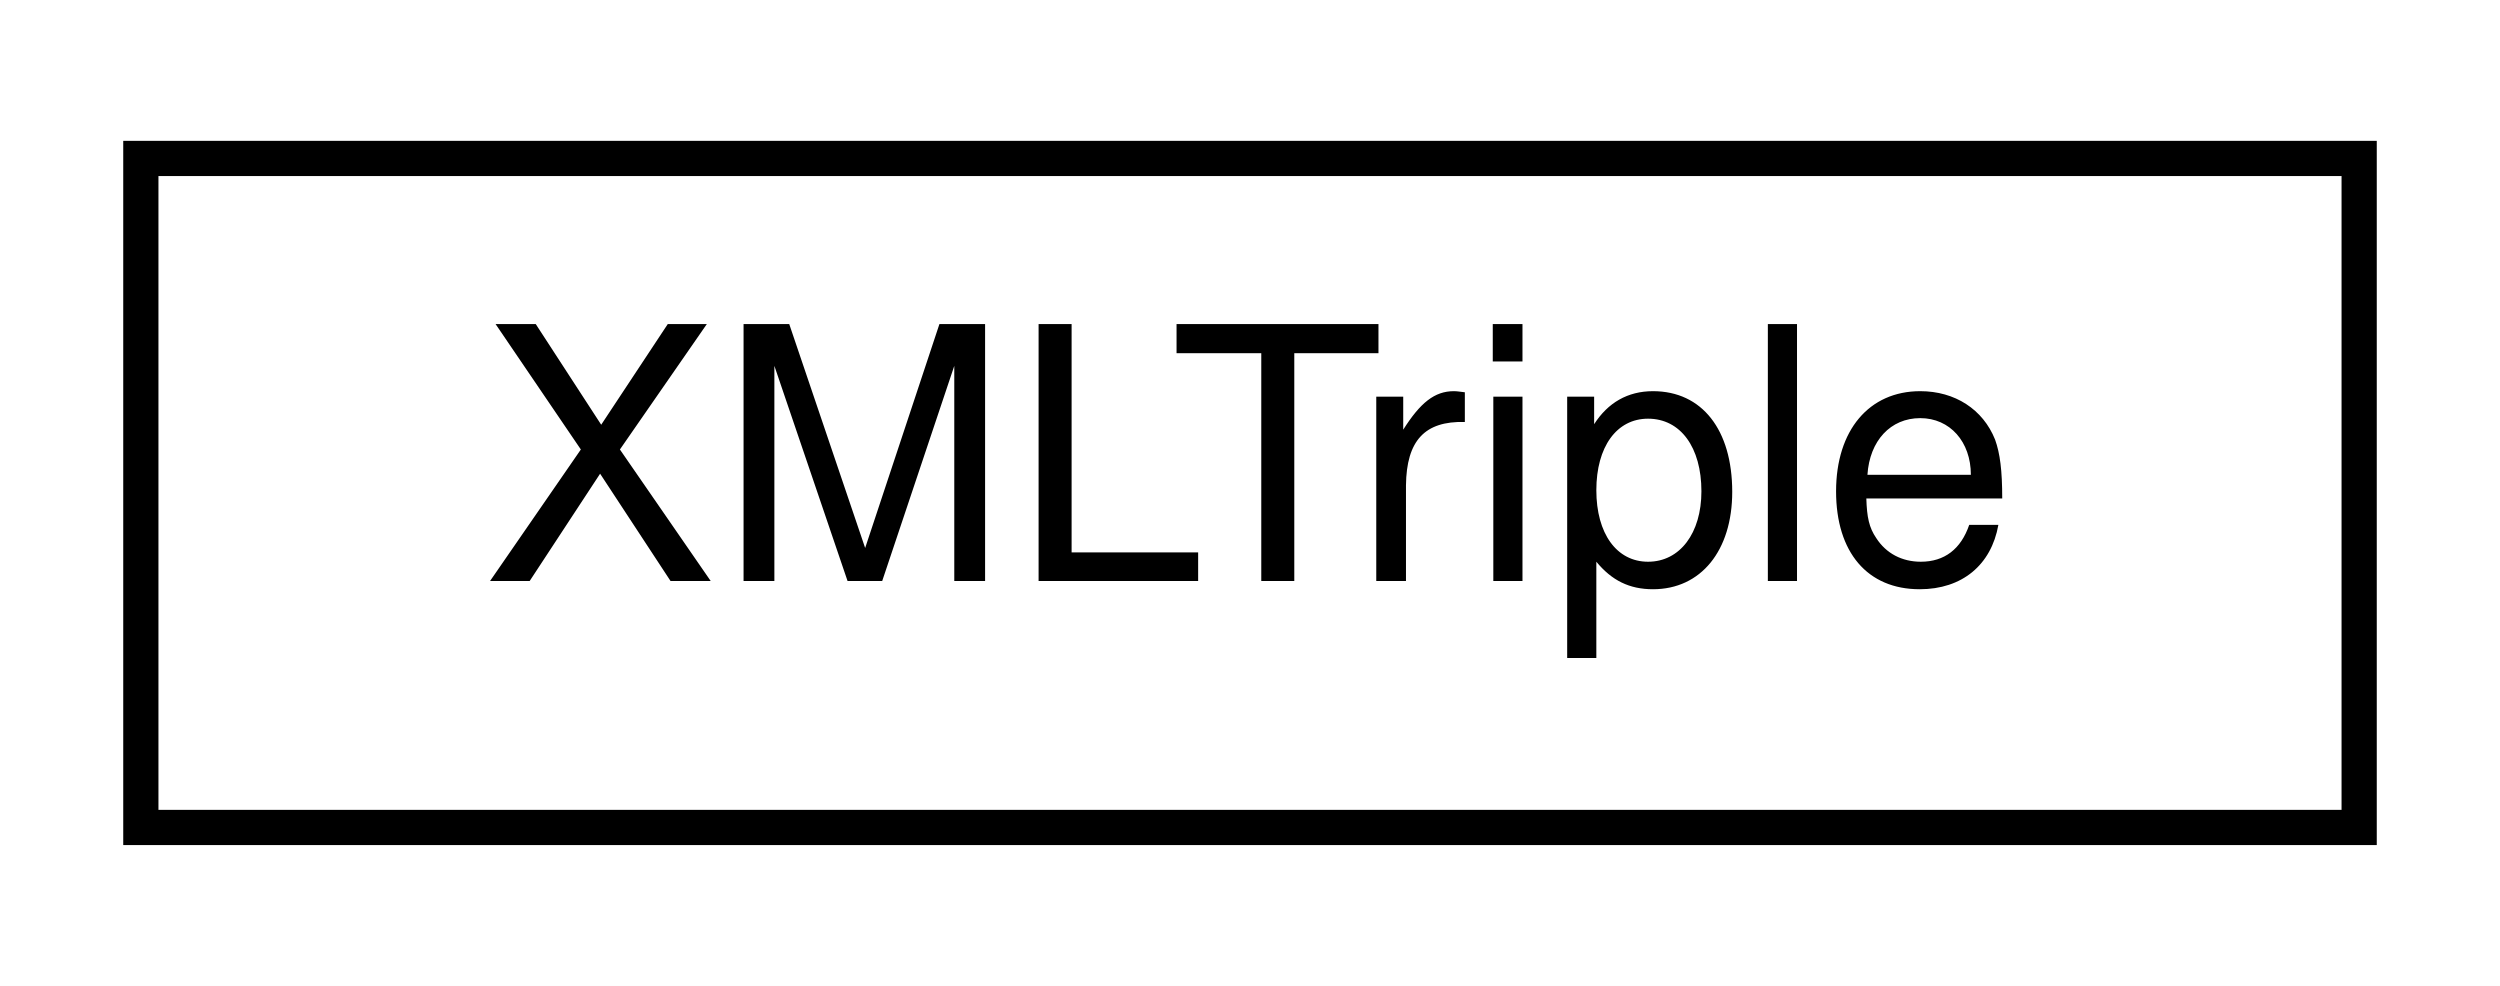
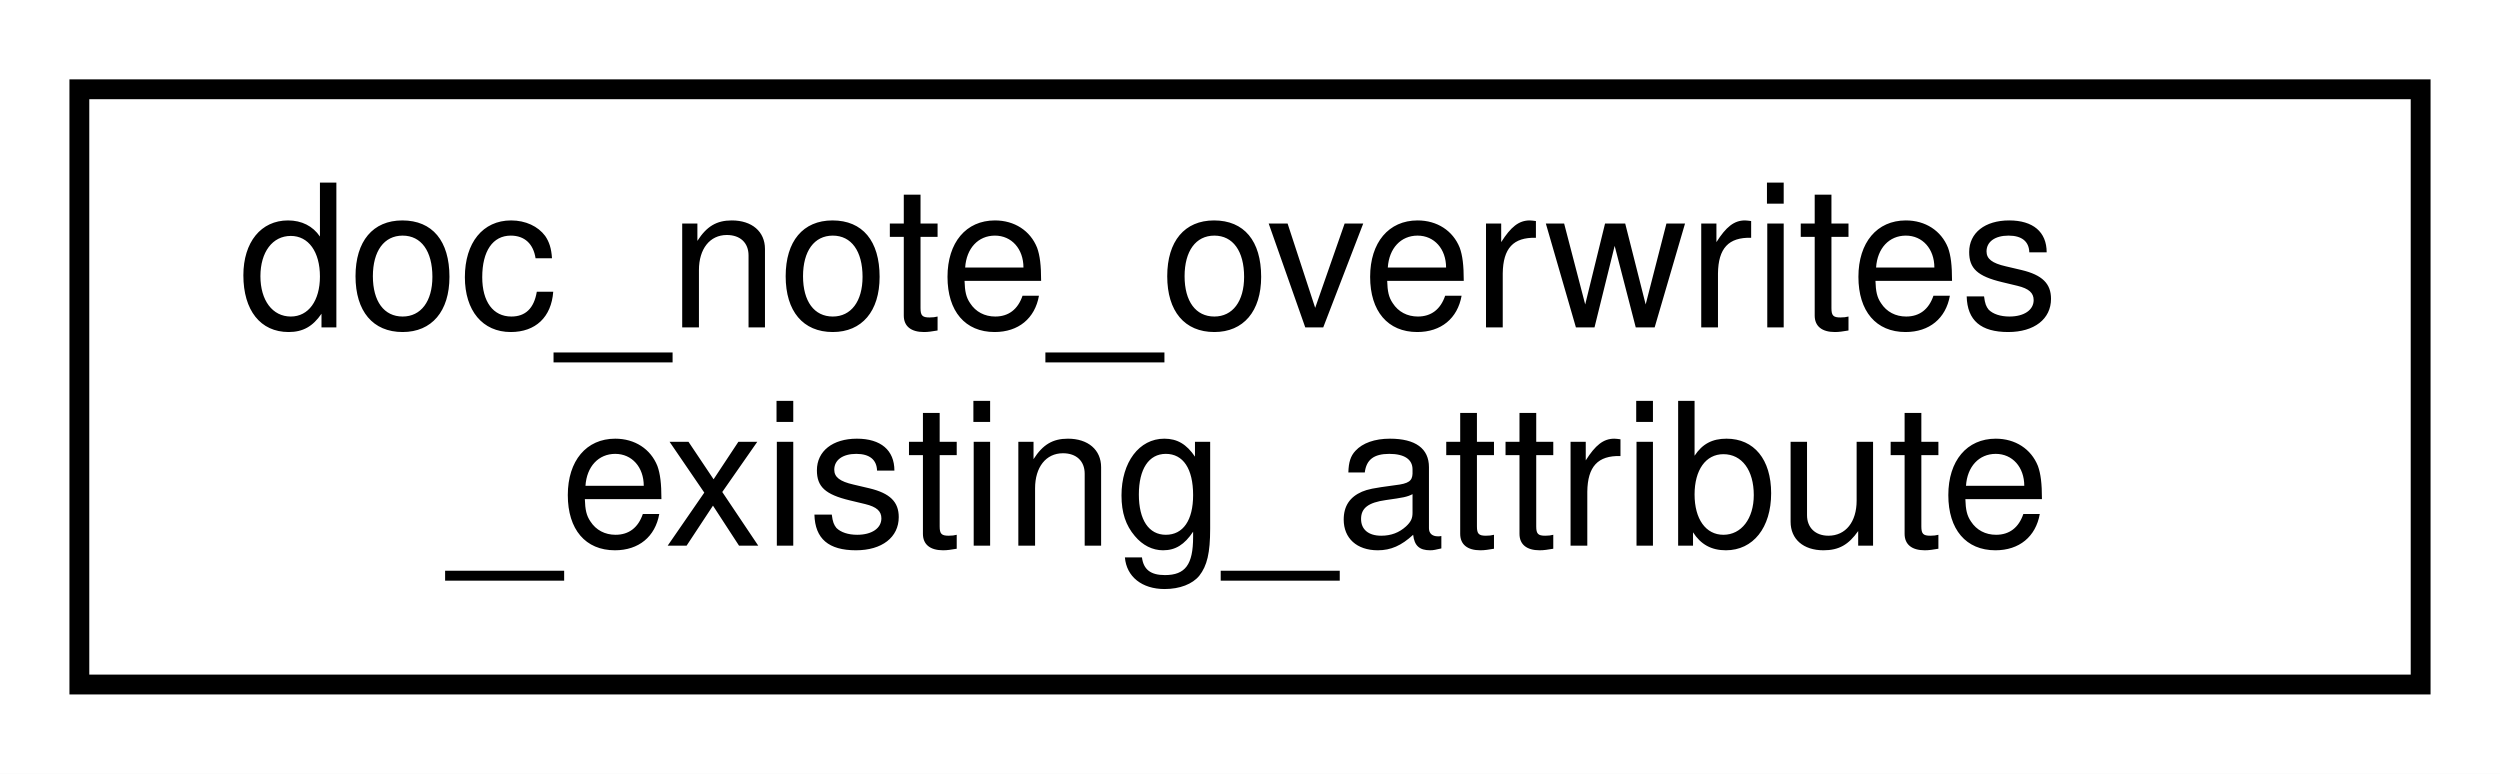
- <svg xmlns="http://www.w3.org/2000/svg" xmlns:xlink="http://www.w3.org/1999/xlink" width="71pt" height="28pt" viewBox="0.00 0.00 71.00 28.00">
-   <g id="graph0" class="graph" transform="scale(1 1) rotate(0) translate(4 24)">
-     <polygon fill="white" stroke="transparent" points="-4,4 -4,-24 67,-24 67,4 -4,4" />
+ <svg xmlns="http://www.w3.org/2000/svg" xmlns:xlink="http://www.w3.org/1999/xlink" width="126pt" height="39pt" viewBox="0.00 0.00 126.00 39.00">
+   <g id="graph0" class="graph" transform="scale(1 1) rotate(0) translate(4 35)">
+     <polygon fill="white" stroke="transparent" points="-4,4 -4,-35 122,-35 122,4 -4,4" />
    <g id="node1" class="node">
      <g id="a_node1">
-         <a xlink:href="class_x_m_l_triple.html" target="_top" xlink:title=" ">
-           <polygon fill="white" stroke="black" points="0,-0.5 0,-19.5 63,-19.5 63,-0.5 0,-0.5" />
-           <text text-anchor="middle" x="31.5" y="-7.5" font-family="Helvetica,sans-Serif" font-size="10.00">XMLTriple</text>
+         <a xlink:href="classdoc__note__overwrites__existing__attribute.html" target="_top" xlink:title=" ">
+           <polygon fill="white" stroke="black" points="0,-0.5 0,-30.5 118,-30.5 118,-0.5 0,-0.5" />
+           <text text-anchor="start" x="8" y="-18.5" font-family="Helvetica,sans-Serif" font-size="10.00">doc_note_overwrites</text>
+           <text text-anchor="middle" x="59" y="-7.5" font-family="Helvetica,sans-Serif" font-size="10.00">_existing_attribute</text>
        </a>
      </g>
    </g>
  </g>
</svg>
